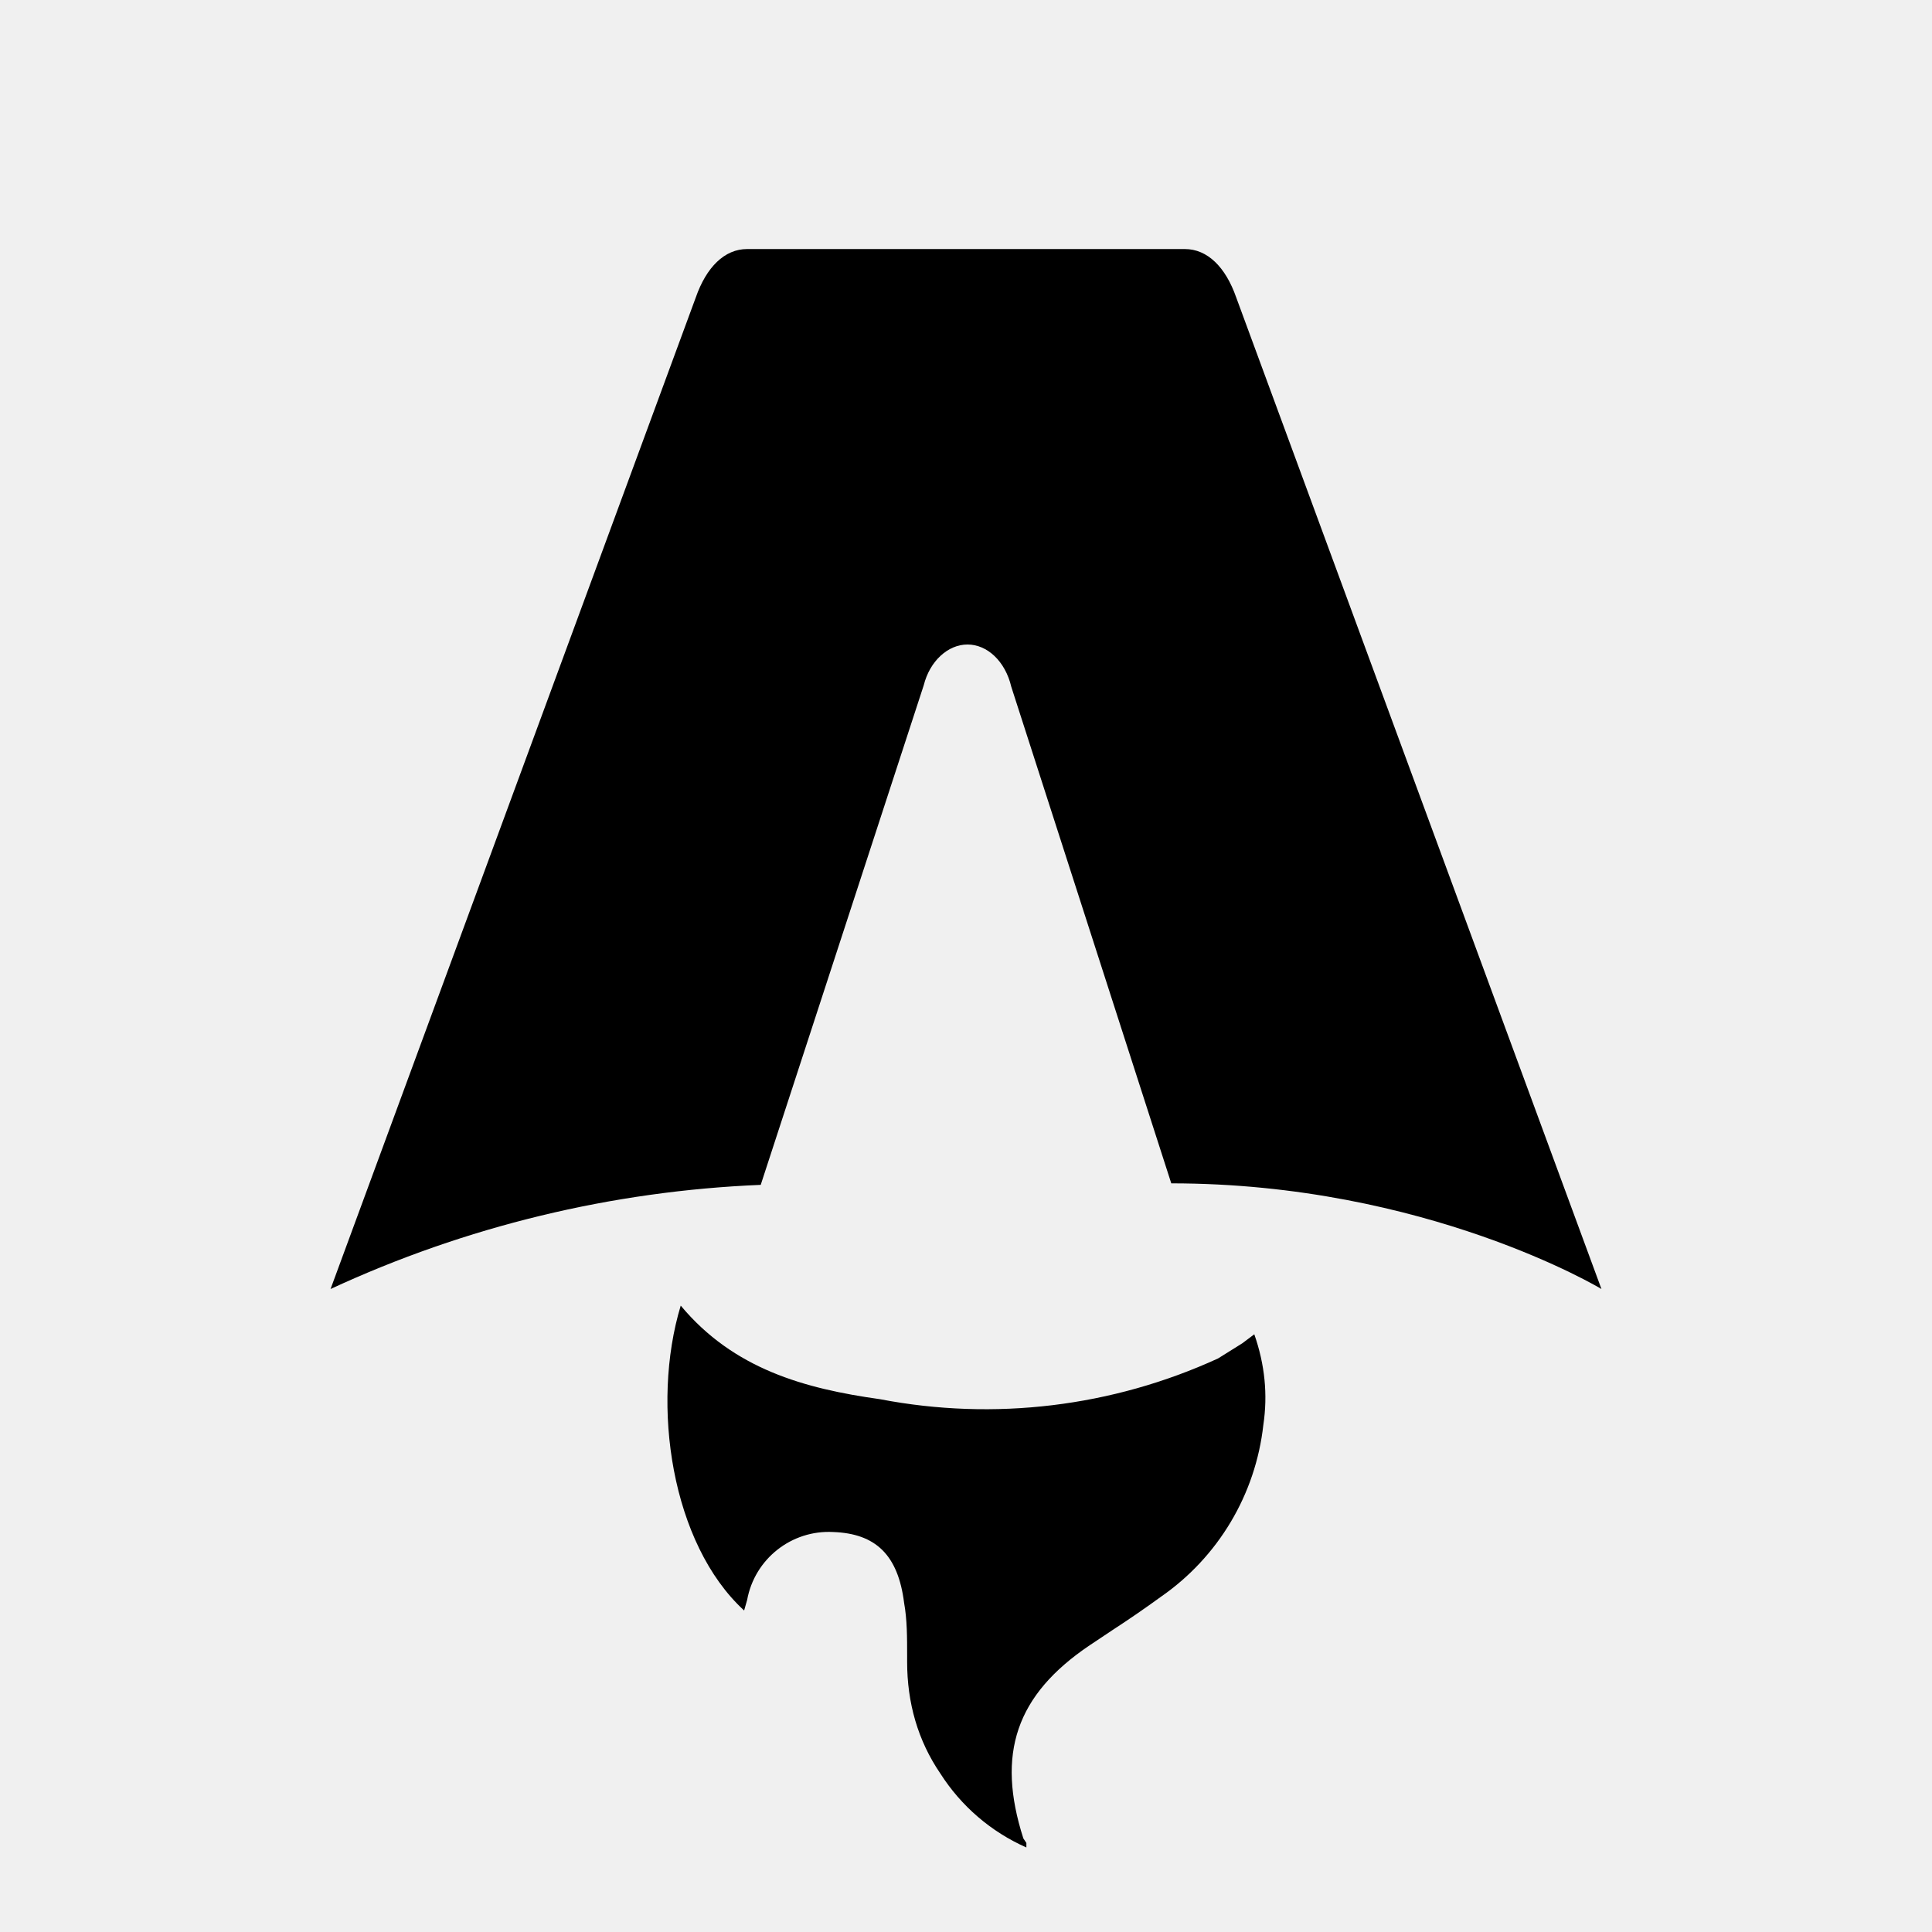
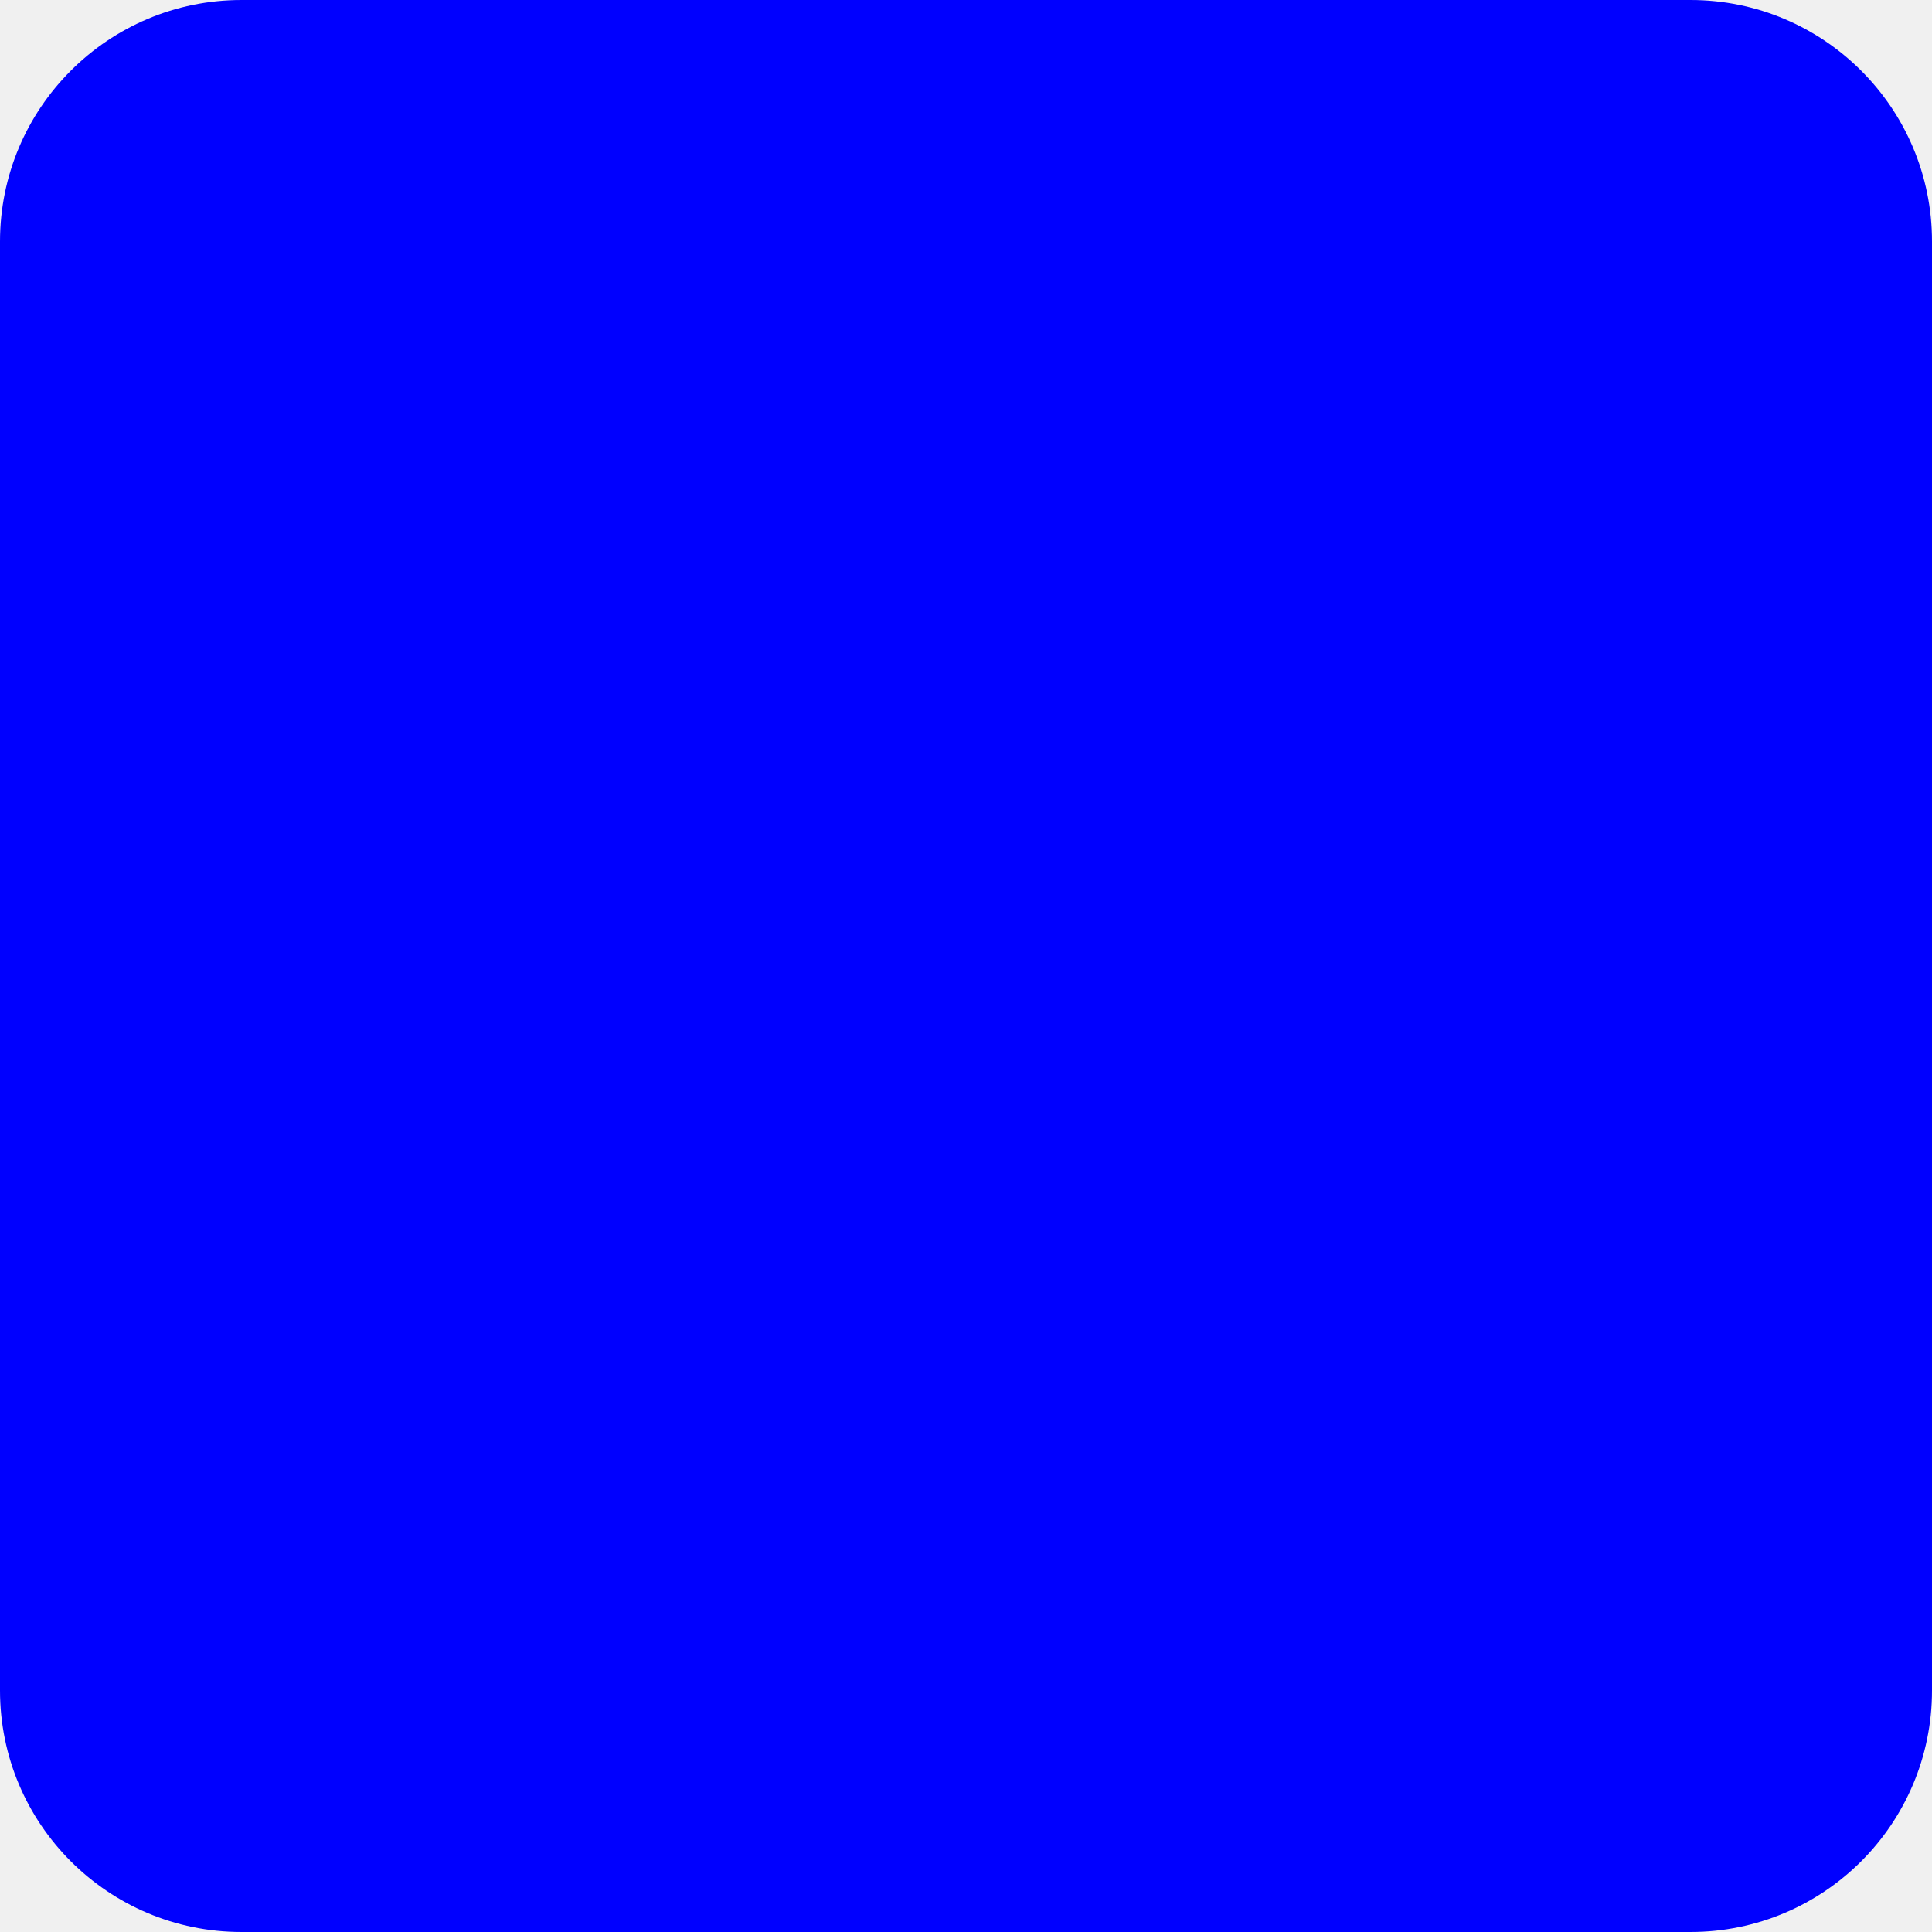
- <svg xmlns="http://www.w3.org/2000/svg" fill="none" viewBox="0 0 128 128">
-   <path d="M50.4 78.5a75.1 75.1 0 0 0-28.5 6.9l24.2-65.7c.7-2 1.9-3.2 3.4-3.2h29c1.5 0 2.7 1.2 3.4 3.2l24.2 65.7s-11.6-7-28.5-7L67 45.5c-.4-1.7-1.6-2.8-2.9-2.8-1.3 0-2.5 1.1-2.9 2.7L50.4 78.5Zm-1.1 28.2Zm-4.2-20.2c-2 6.6-.6 15.8 4.2 20.2a17.5 17.5 0 0 1 .2-.7 5.5 5.5 0 0 1 5.7-4.5c2.8.1 4.3 1.5 4.7 4.7.2 1.1.2 2.3.2 3.5v.4c0 2.7.7 5.2 2.2 7.4a13 13 0 0 0 5.7 4.9v-.3l-.2-.3c-1.8-5.6-.5-9.5 4.4-12.8l1.5-1a73 73 0 0 0 3.2-2.2 16 16 0 0 0 6.8-11.4c.3-2 .1-4-.6-6l-.8.6-1.6 1a37 37 0 0 1-22.4 2.7c-5-.7-9.7-2-13.2-6.2Z" />
+ <svg xmlns="http://www.w3.org/2000/svg" width="32" height="32" viewBox="0 0 32 32">
+   <rect width="32" height="32" rx="4" fill="currentColor" />
  <style>
-         path { fill: #000; }
-         @media (prefers-color-scheme: dark) {
-             path { fill: #FFF; }
-         }
-     </style>
+     :root { color: #0000ff; }
+     @media (prefers-color-scheme: dark) {
+       :root { color: #a5f839; }
+     }
+     [data-theme="light"] { color: #0000ff; }
+     [data-theme="dark"] { color: #a5f839; }
+     [data-theme="blue"] { color: #FC6736; }
+     [data-theme="green"] { color: #f5539e; }
+     [data-theme="pink"] { color: #667BC6; }
+     [data-theme="orange"] { color: #0C2D57; }
+     [data-theme="purple"] { color: #8062D6; }
+   </style>
</svg>
